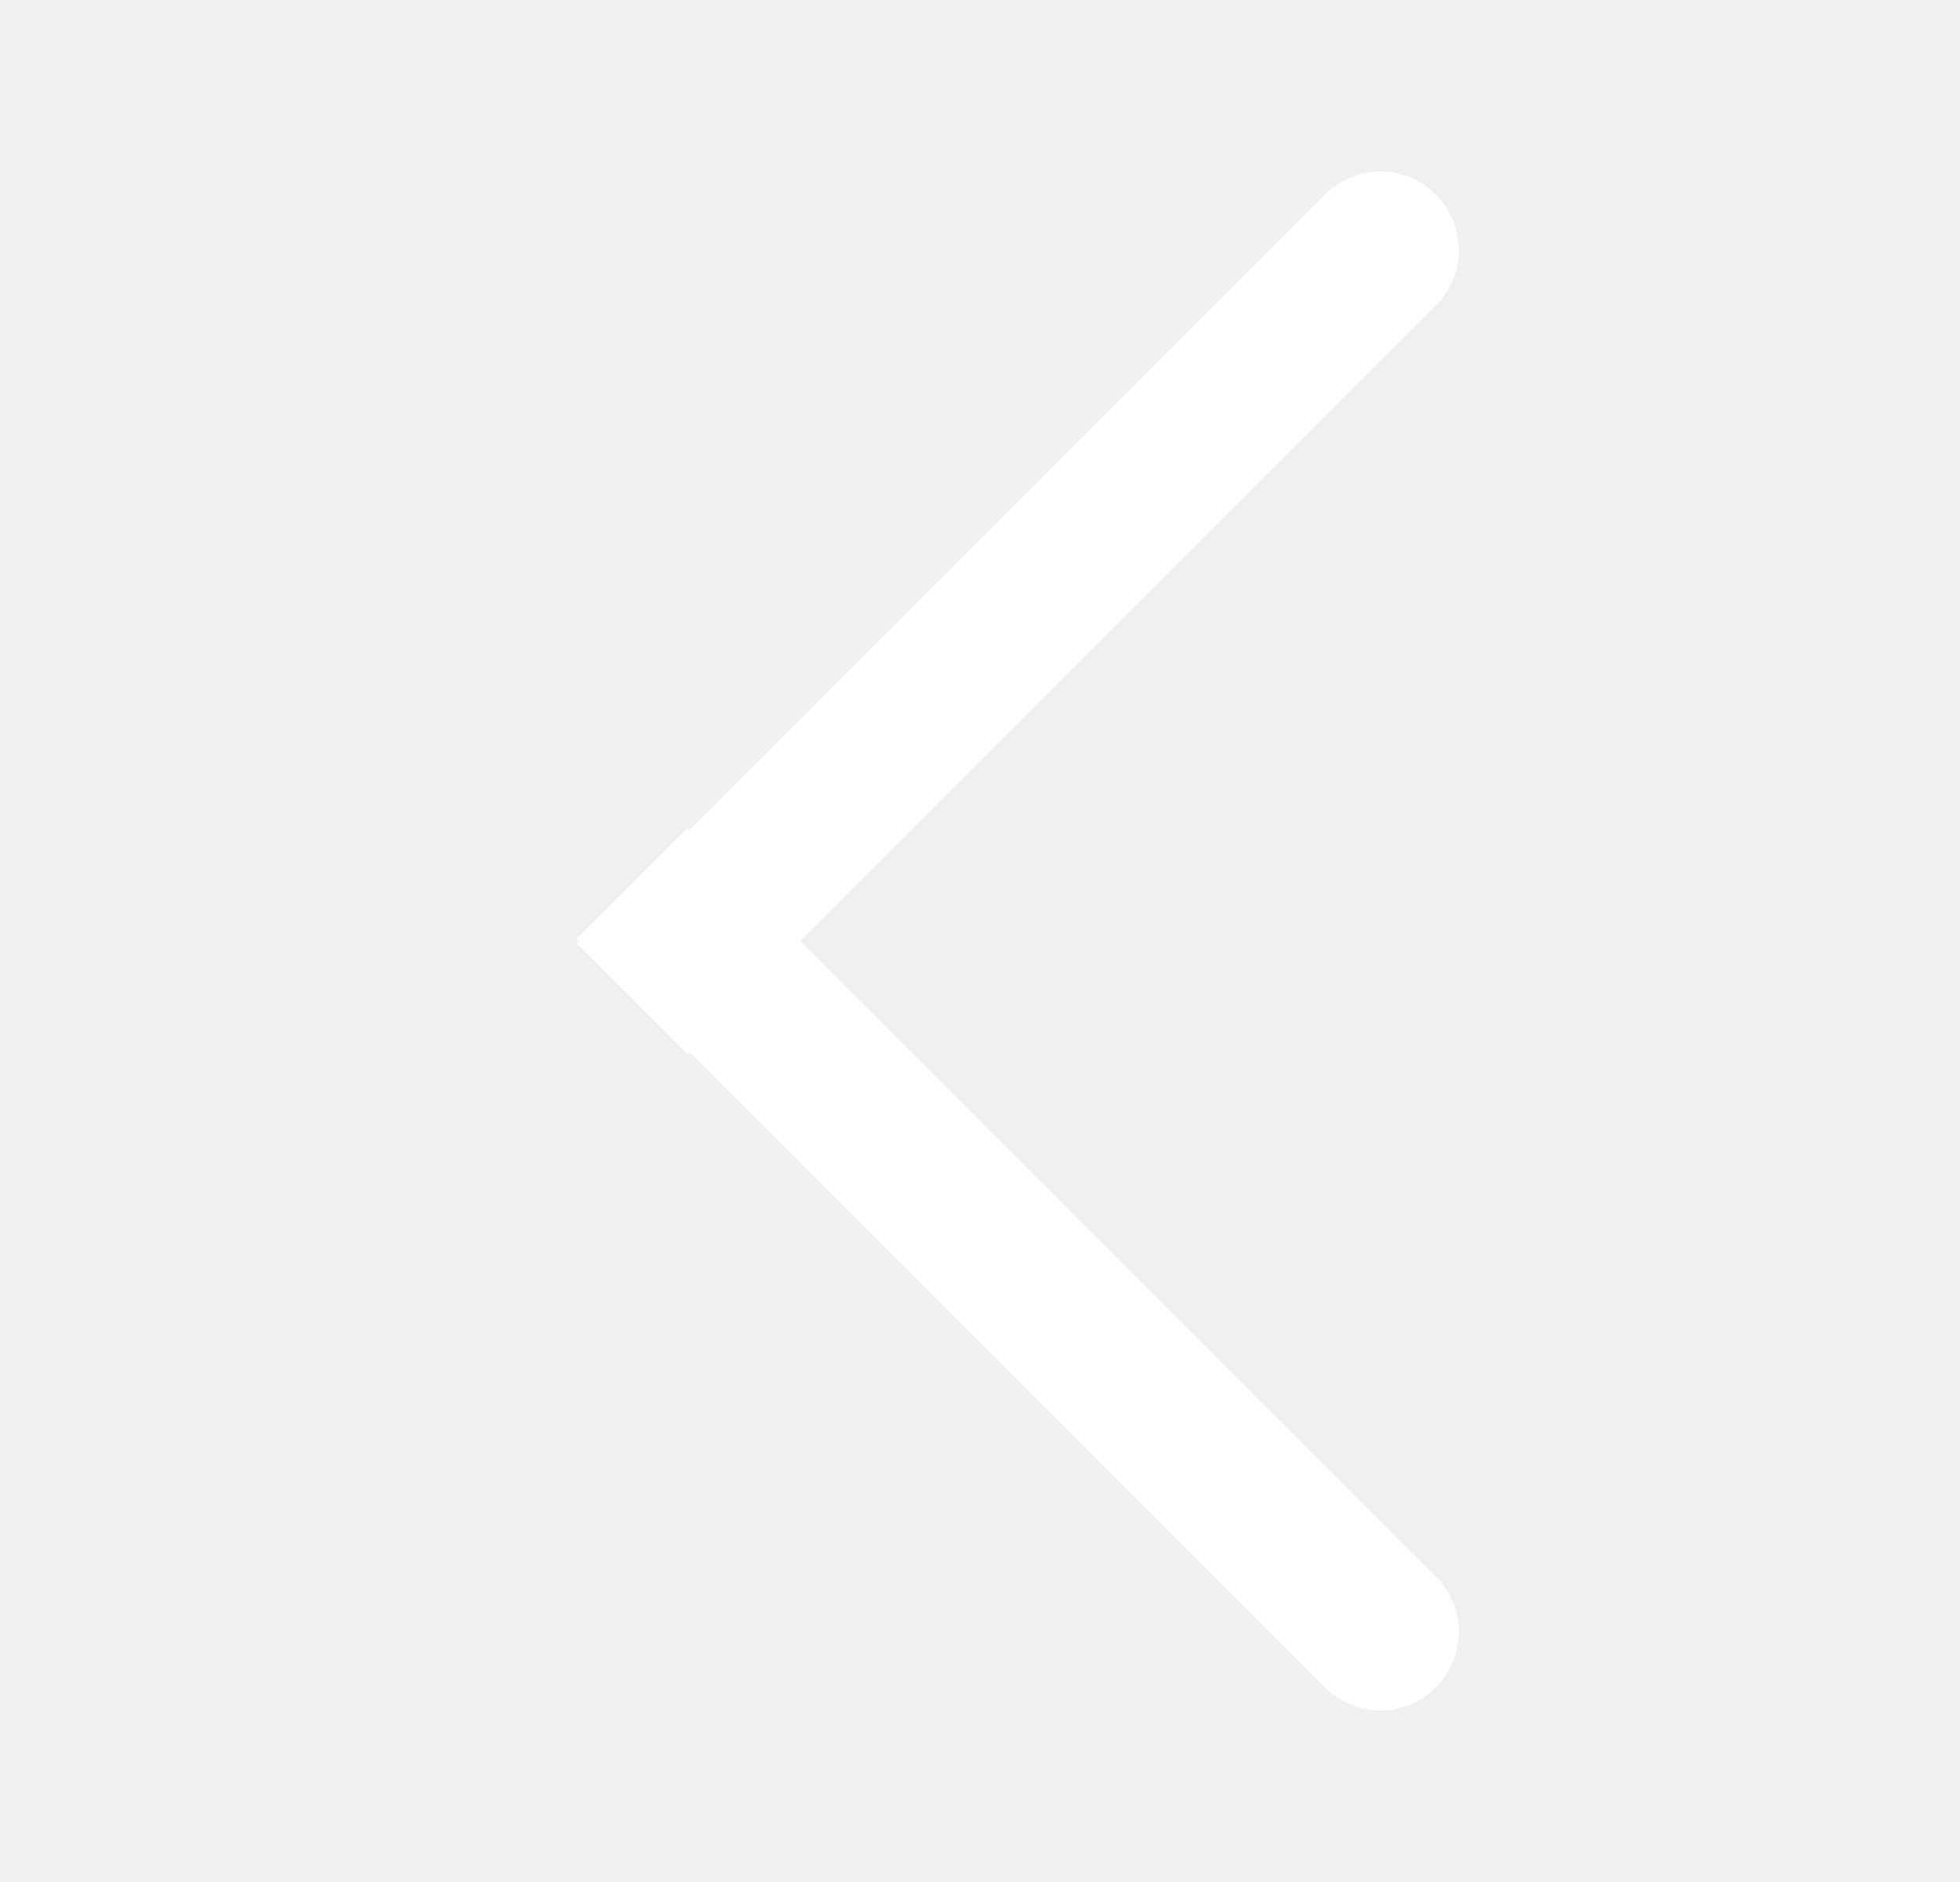
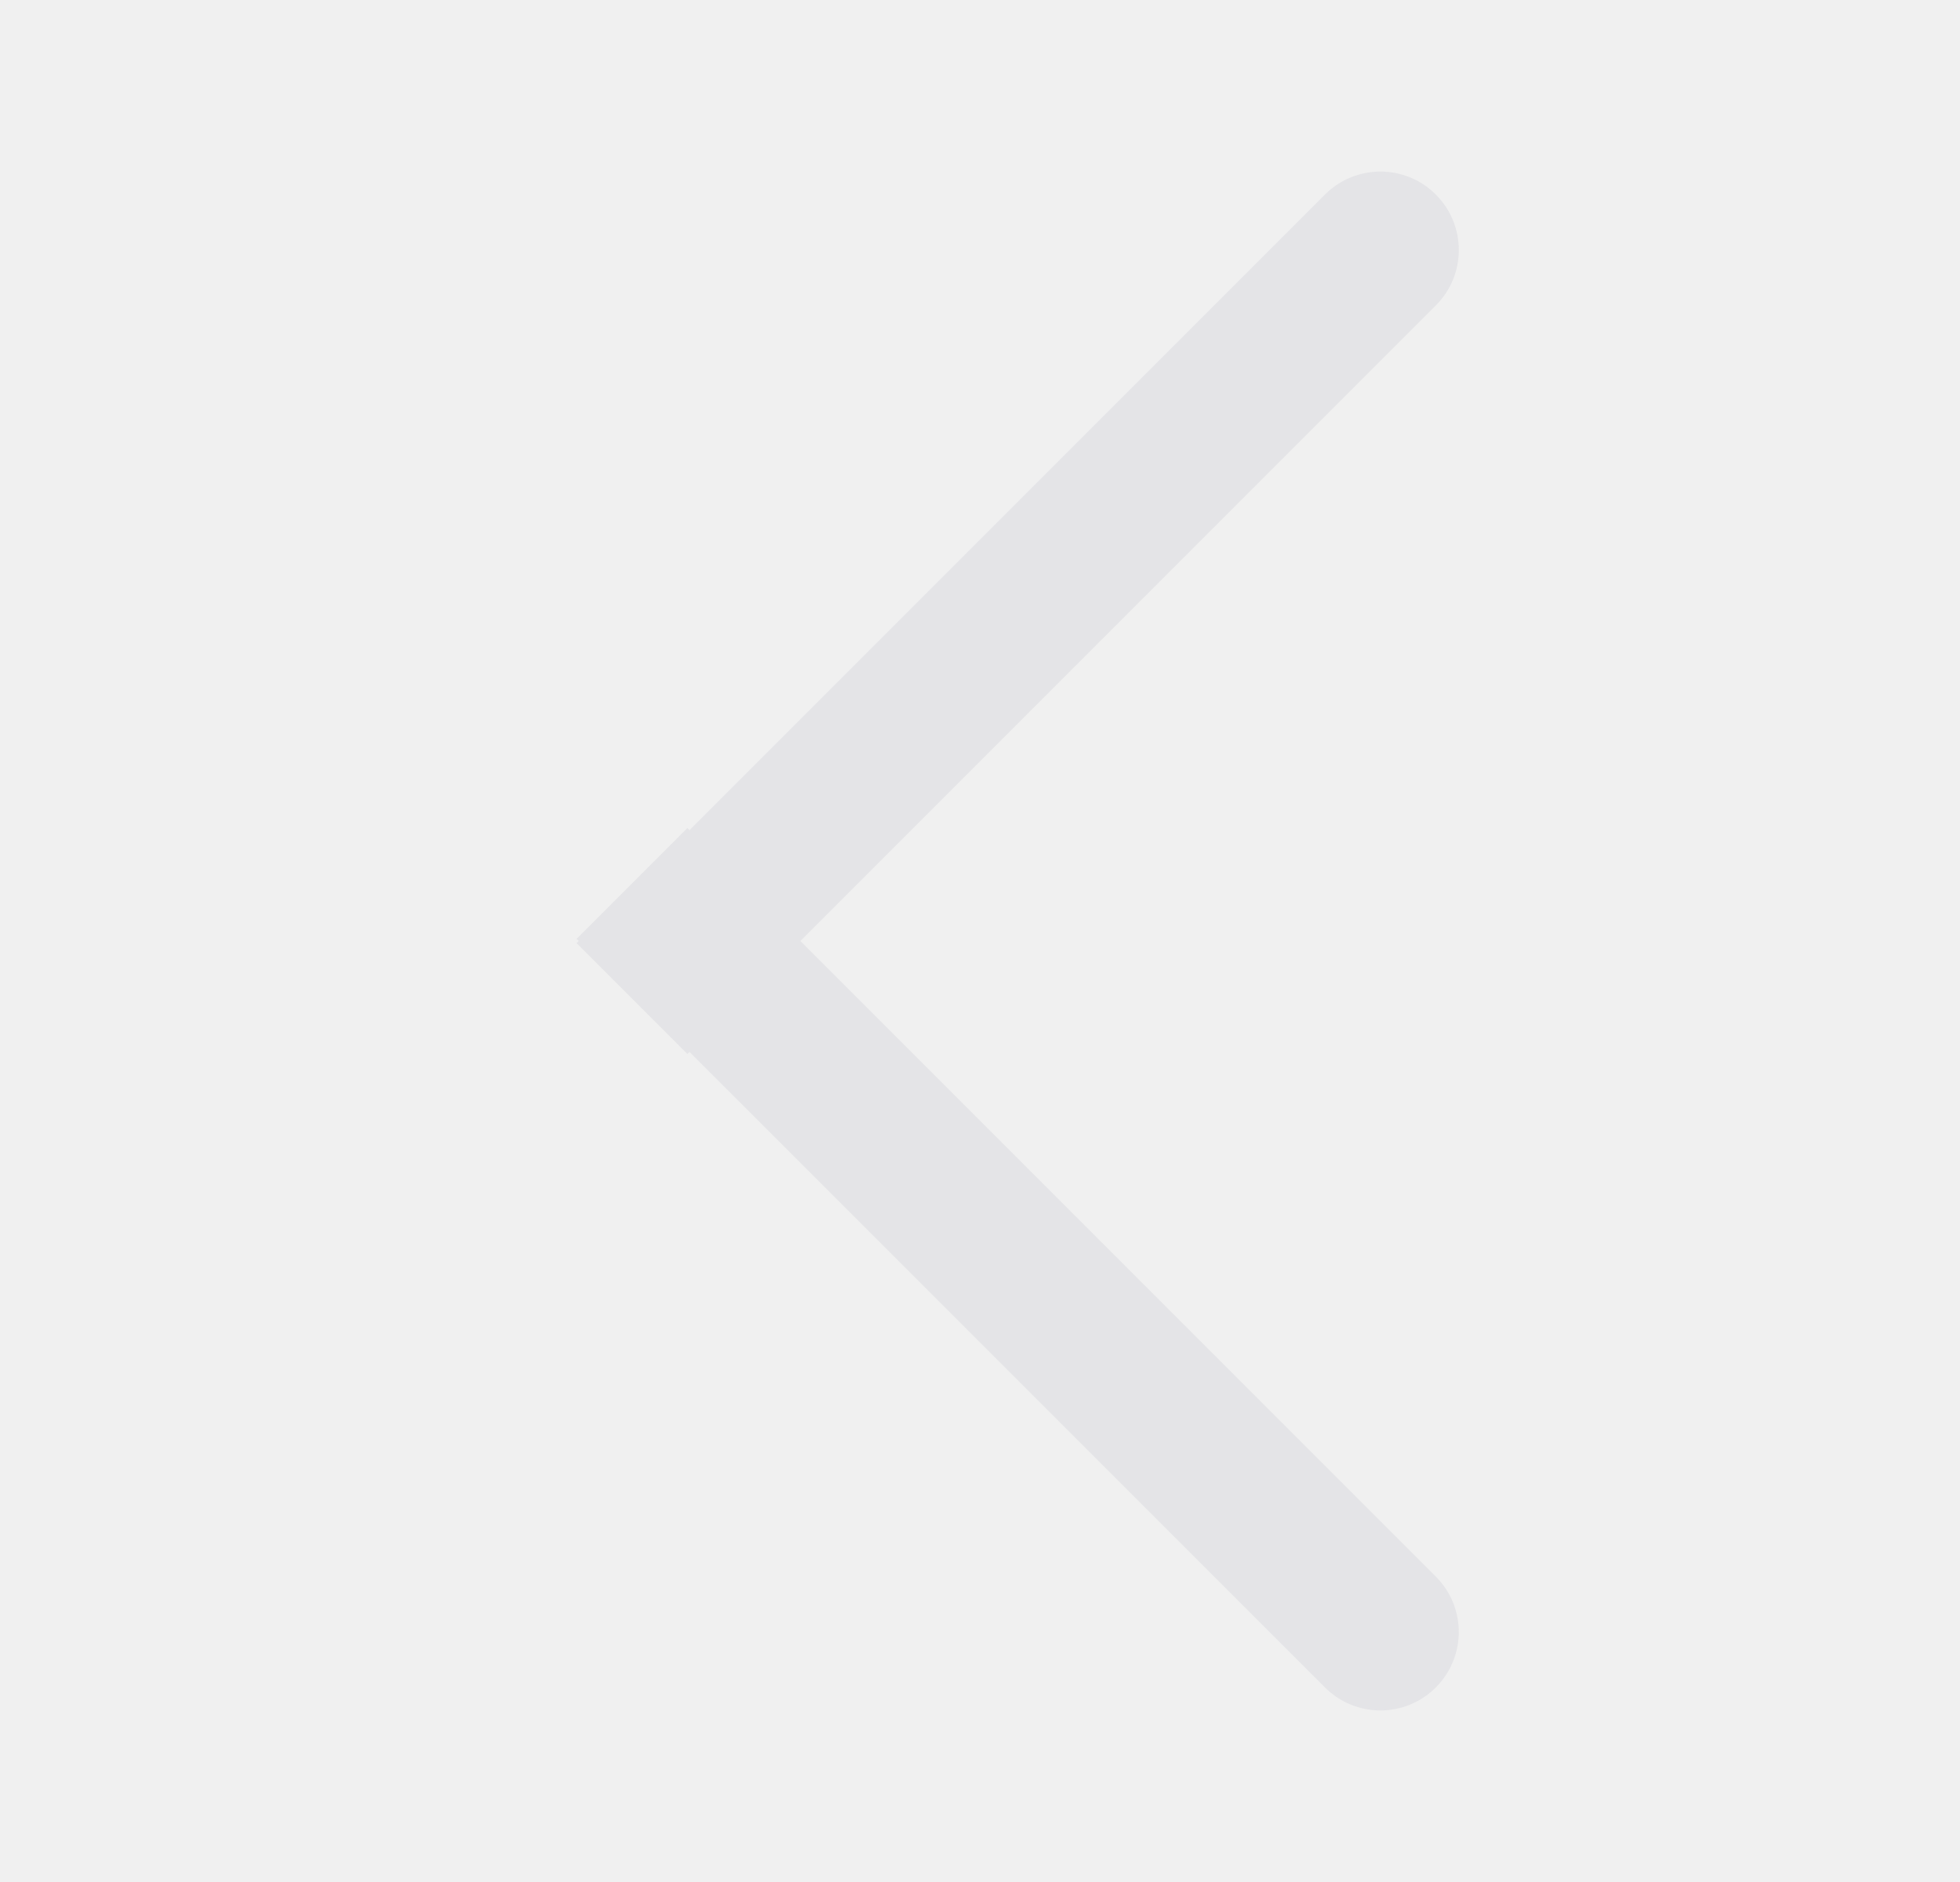
<svg xmlns="http://www.w3.org/2000/svg" width="25" height="24" viewBox="0 0 25 24" fill="none">
-   <path d="M18.314 2.481C17.924 2.09 17.291 2.09 16.9 2.481L8.795 10.586L8.768 10.559L7.354 11.973L7.381 12L7.354 12.027L8.768 13.441L8.795 13.415L16.9 21.519C17.29 21.91 17.924 21.91 18.314 21.519C18.566 21.267 18.656 20.913 18.582 20.589C18.542 20.412 18.452 20.243 18.314 20.105L10.209 12L18.314 3.895C18.705 3.505 18.705 2.872 18.314 2.481Z" fill="white" />
+   <path d="M18.314 2.481C17.924 2.09 17.291 2.09 16.9 2.481L8.795 10.586L8.768 10.559L7.354 11.973L7.381 12L7.354 12.027L8.768 13.441L8.795 13.415L16.9 21.519C17.29 21.91 17.924 21.91 18.314 21.519C18.566 21.267 18.656 20.913 18.582 20.589C18.542 20.412 18.452 20.243 18.314 20.105L10.209 12L18.314 3.895C18.705 3.505 18.705 2.872 18.314 2.481Z" fill="#e4e4e7" />
</svg>
